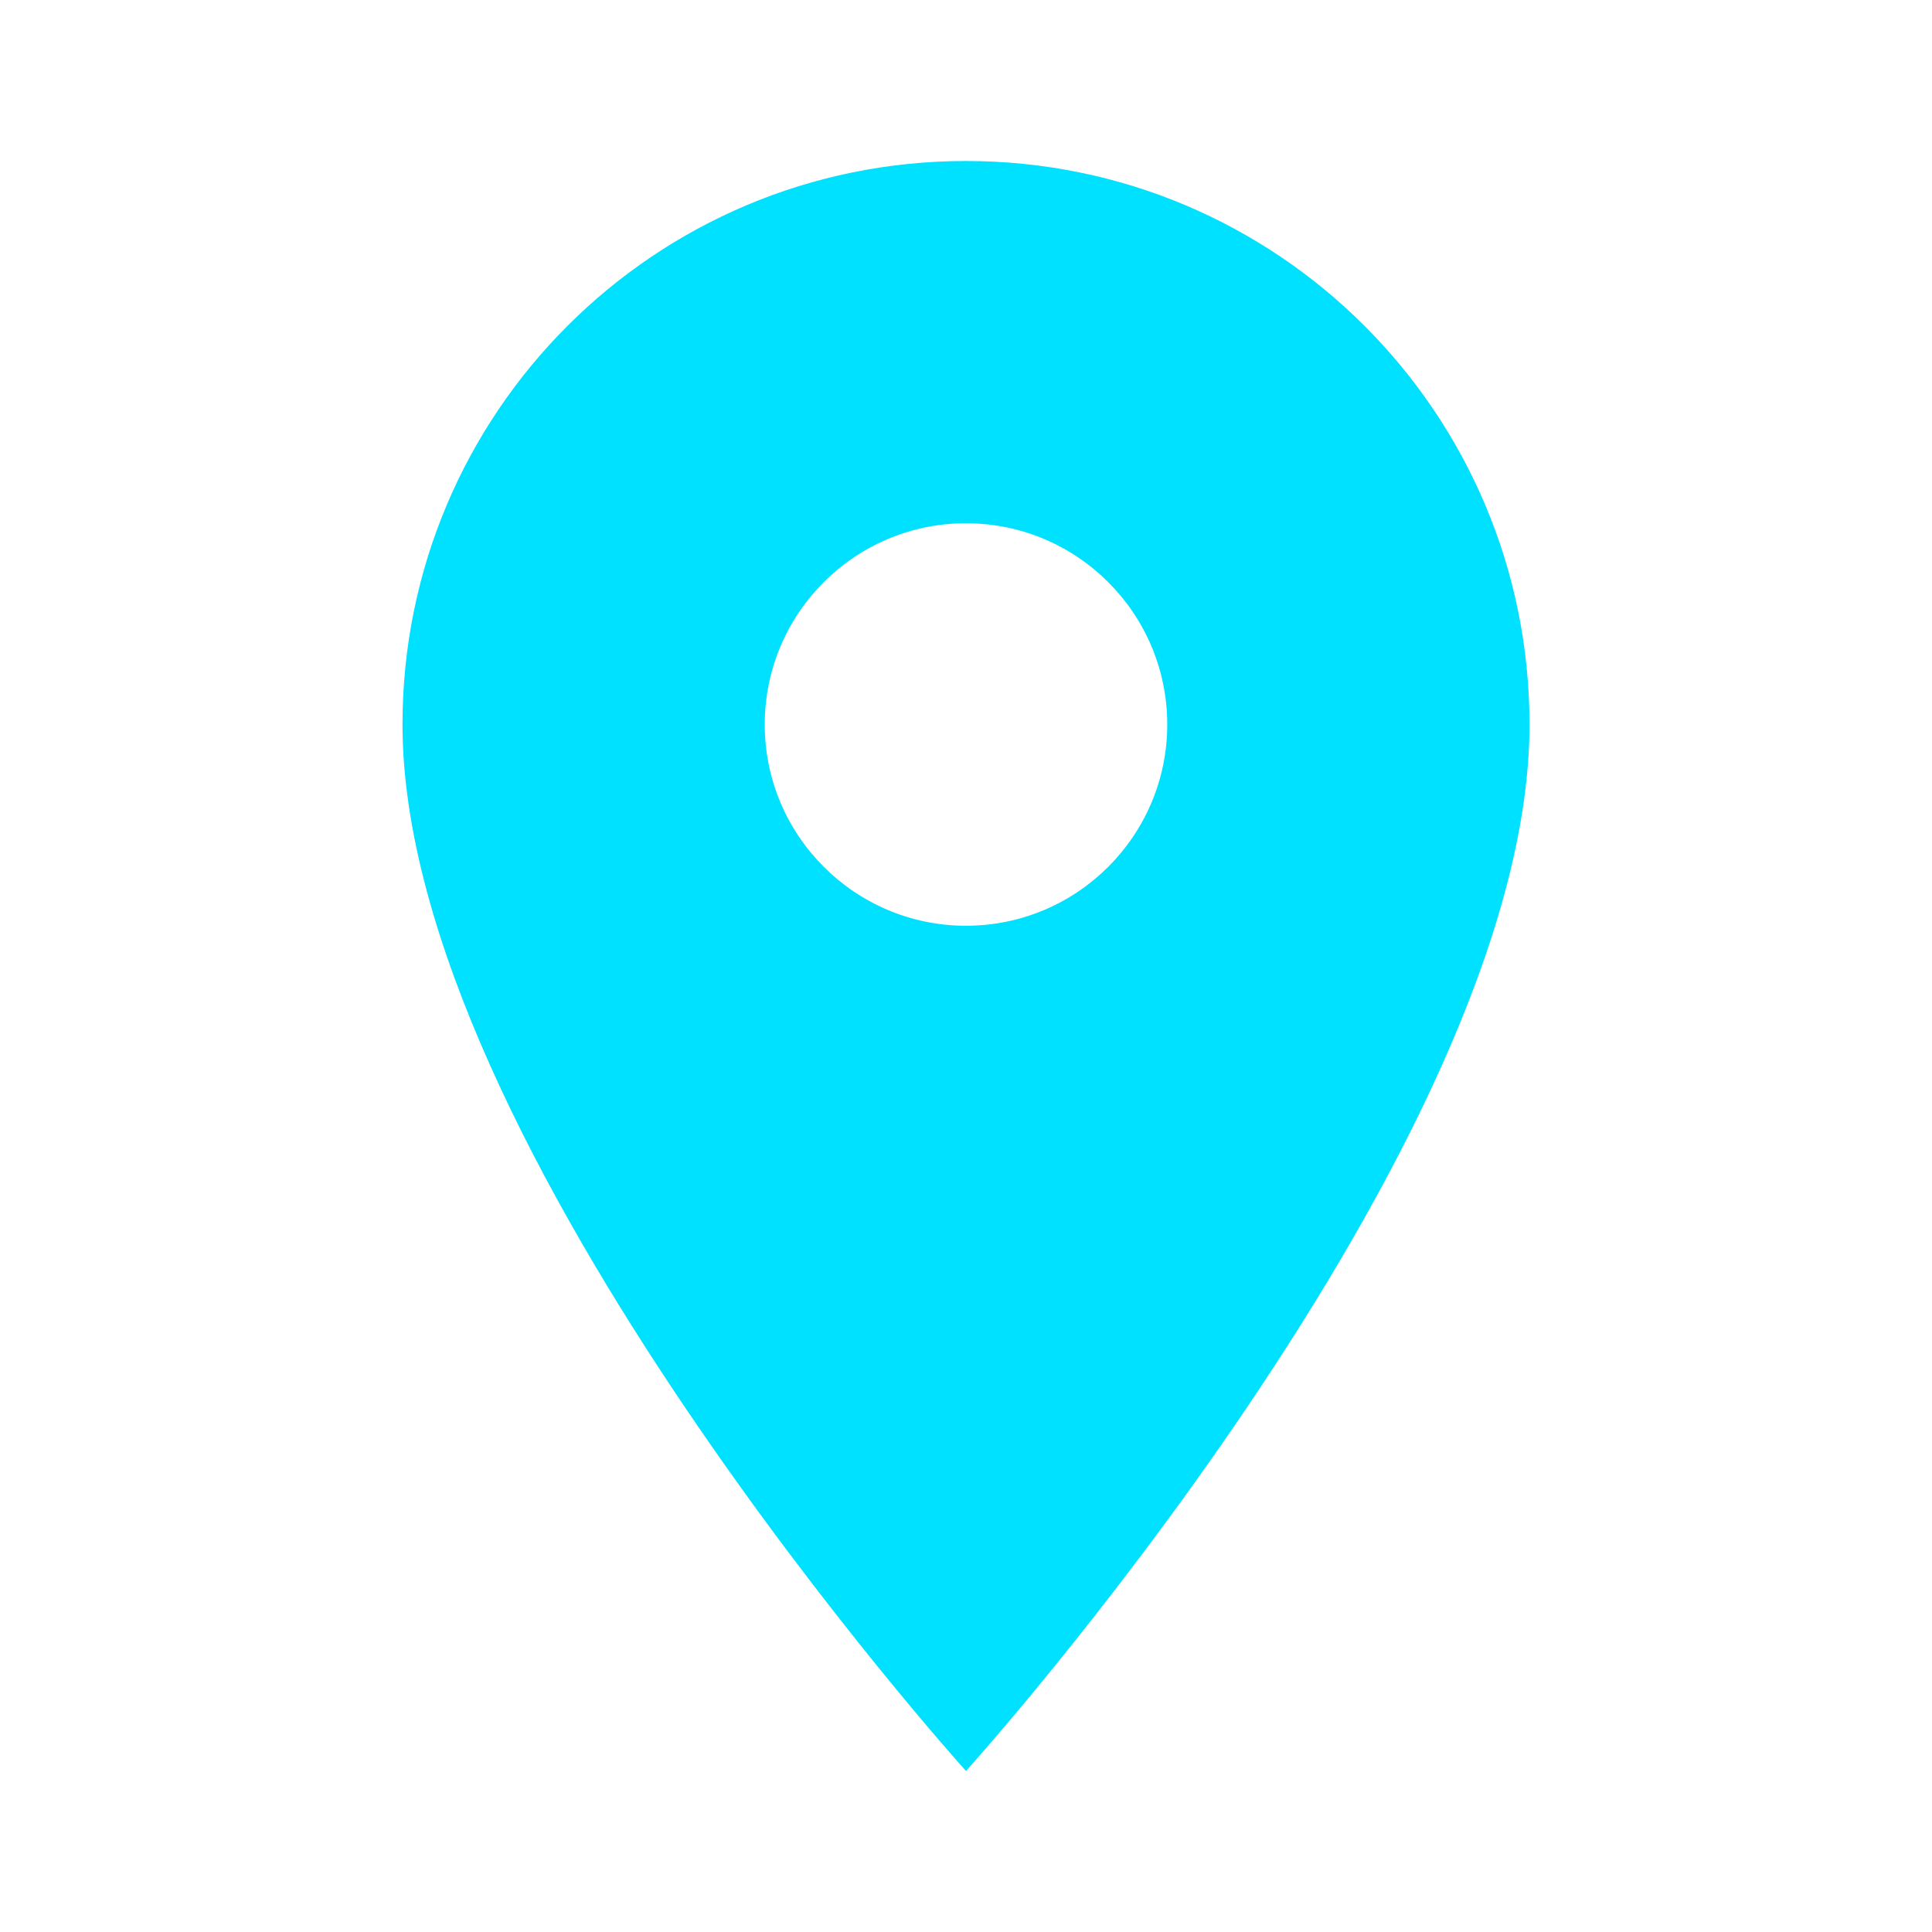
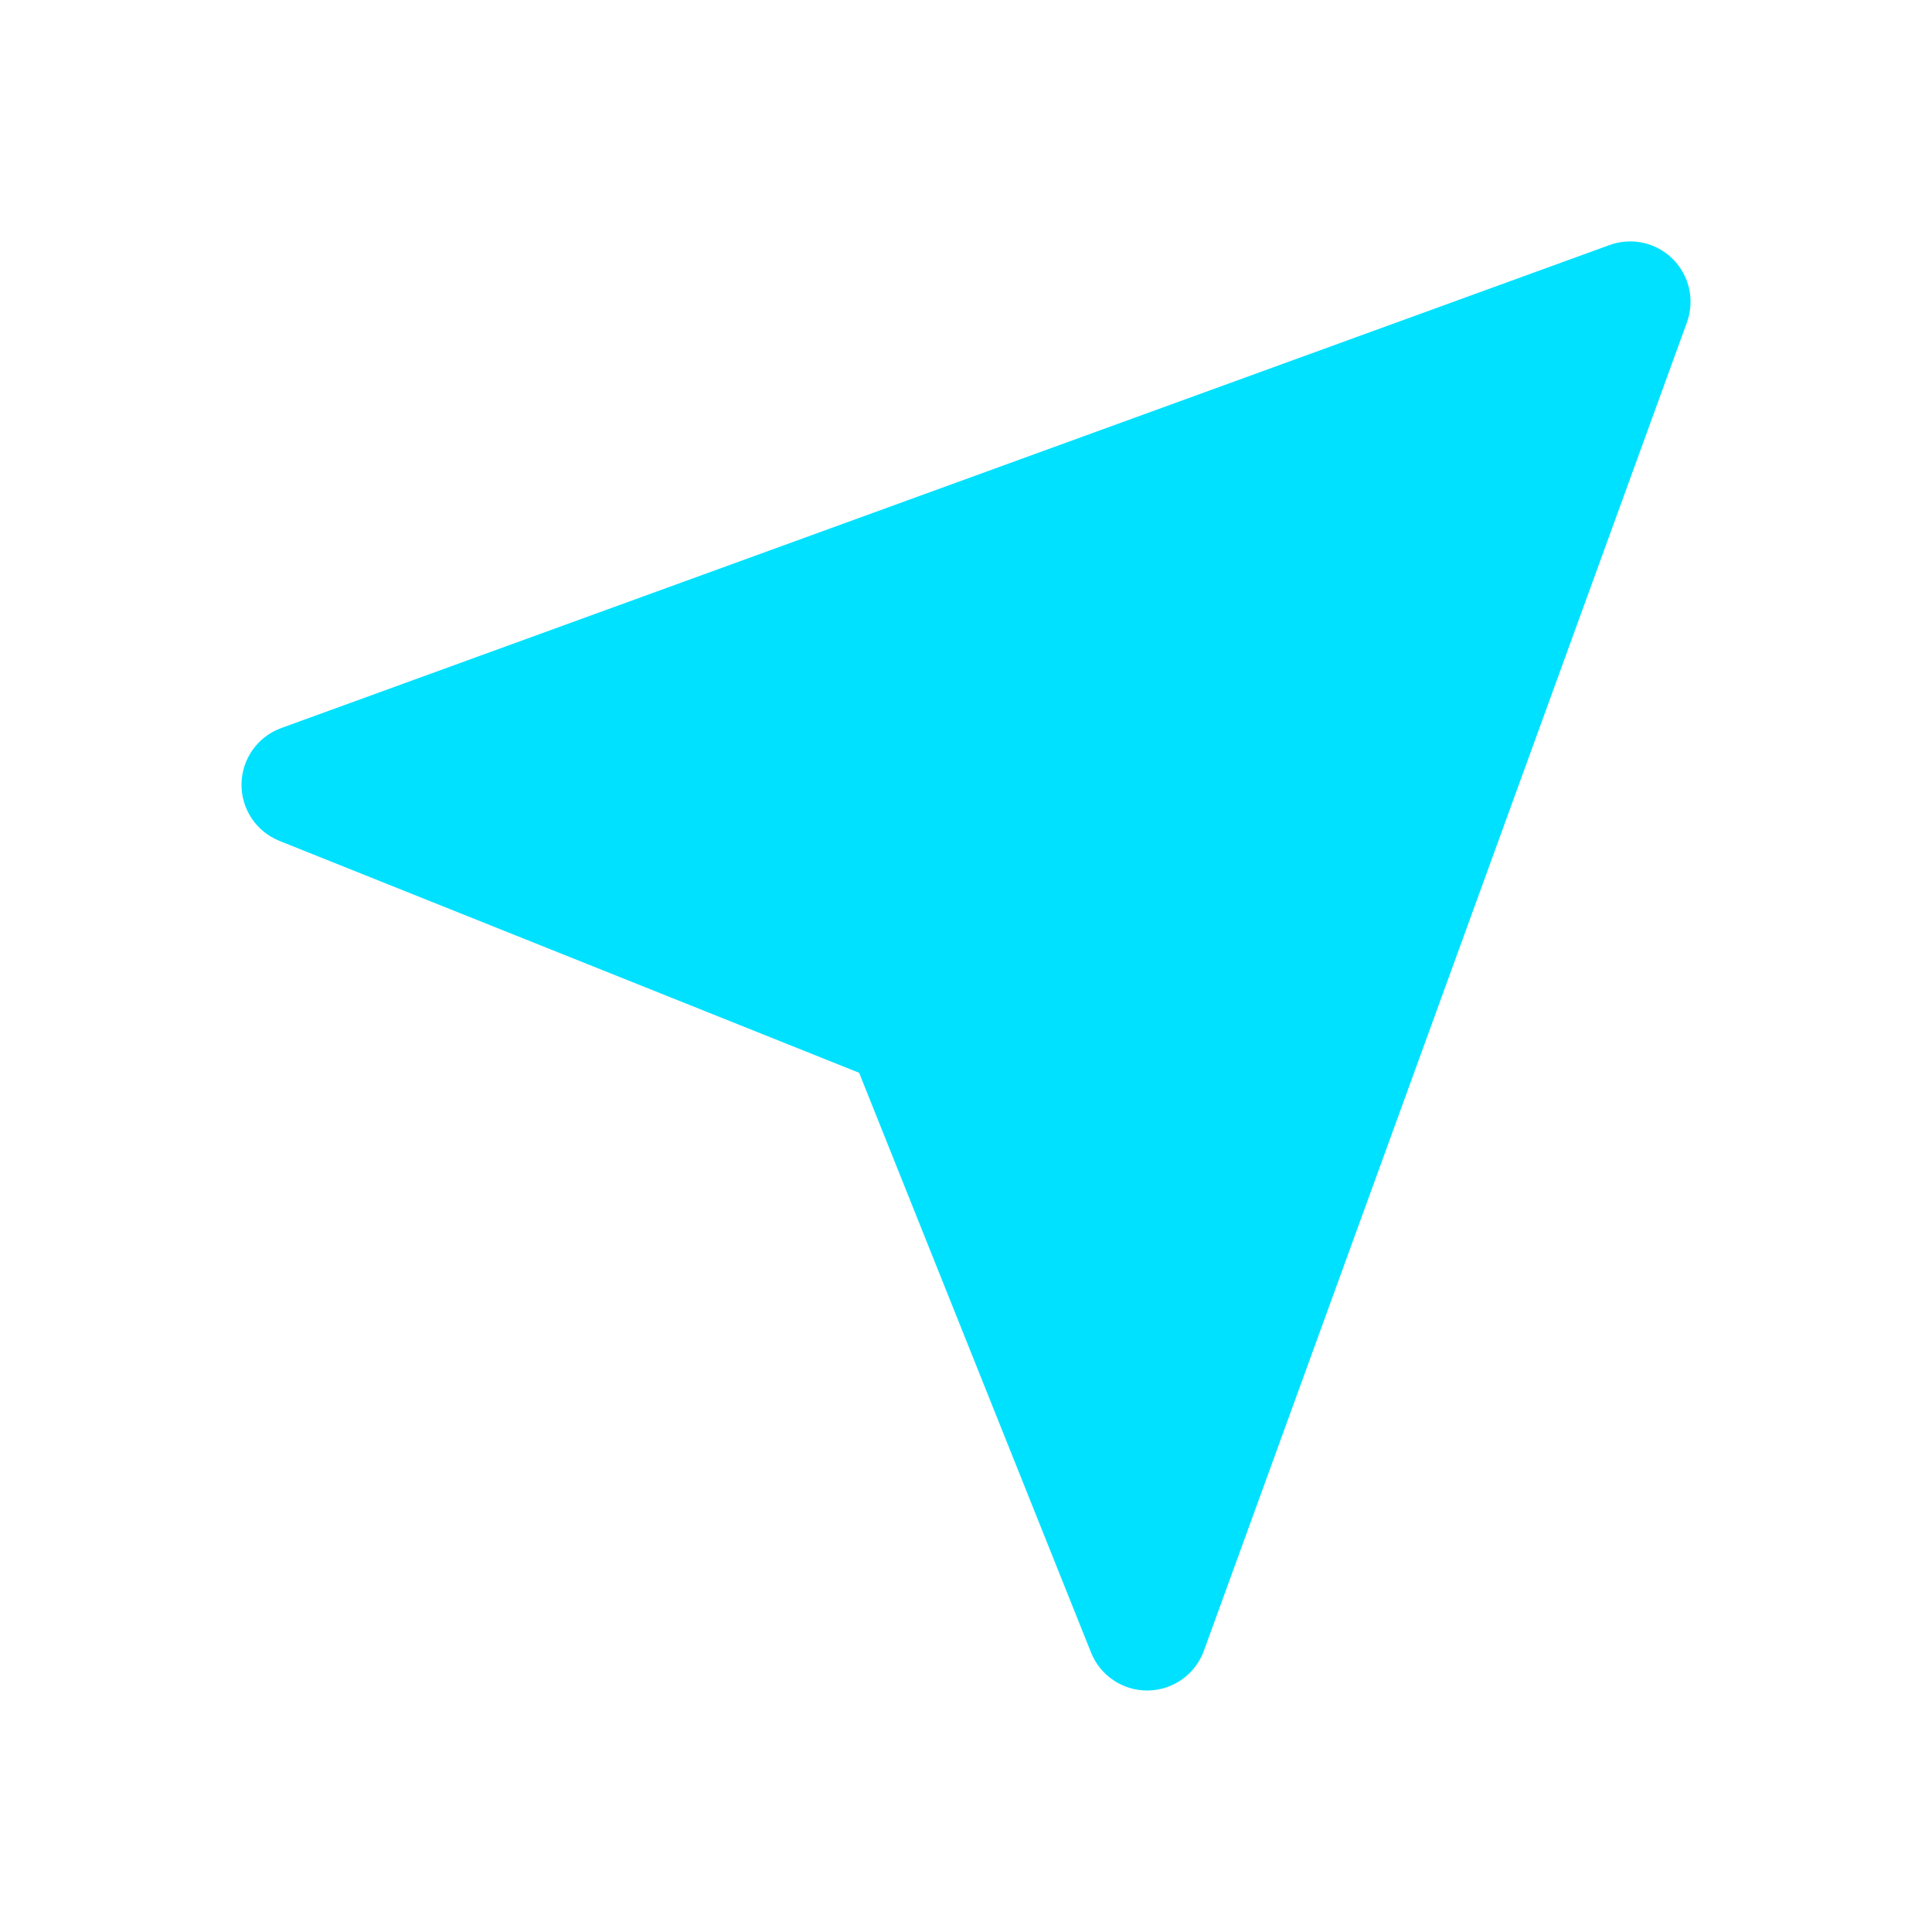
- <svg xmlns="http://www.w3.org/2000/svg" viewBox="0 0 24 24">
-   <path fill="#00e1ff" d="M12 2C8.13 2 5 5.13 5 9c0 5.25 7 13 7 13s7-7.75 7-13c0-3.87-3.13-7-7-7zm0 9.5c-1.38 0-2.5-1.12-2.5-2.5s1.12-2.5 2.5-2.5 2.5 1.12 2.5 2.5-1.12 2.5-2.5 2.5z" />
+ <svg xmlns="http://www.w3.org/2000/svg" width="32" height="32" viewBox="0 0 32 32">
+   <path fill="#00e1ff" d="M4 12.984a1 1 0 0 0 .629.944l9.601 3.841l3.841 9.602A1 1 0 0 0 19 28h.016a1 1 0 0 0 .924-.658l8-22a1 1 0 0 0-1.282-1.283l-22 8a1.001 1.001 0 0 0-.658.925" />
</svg>
